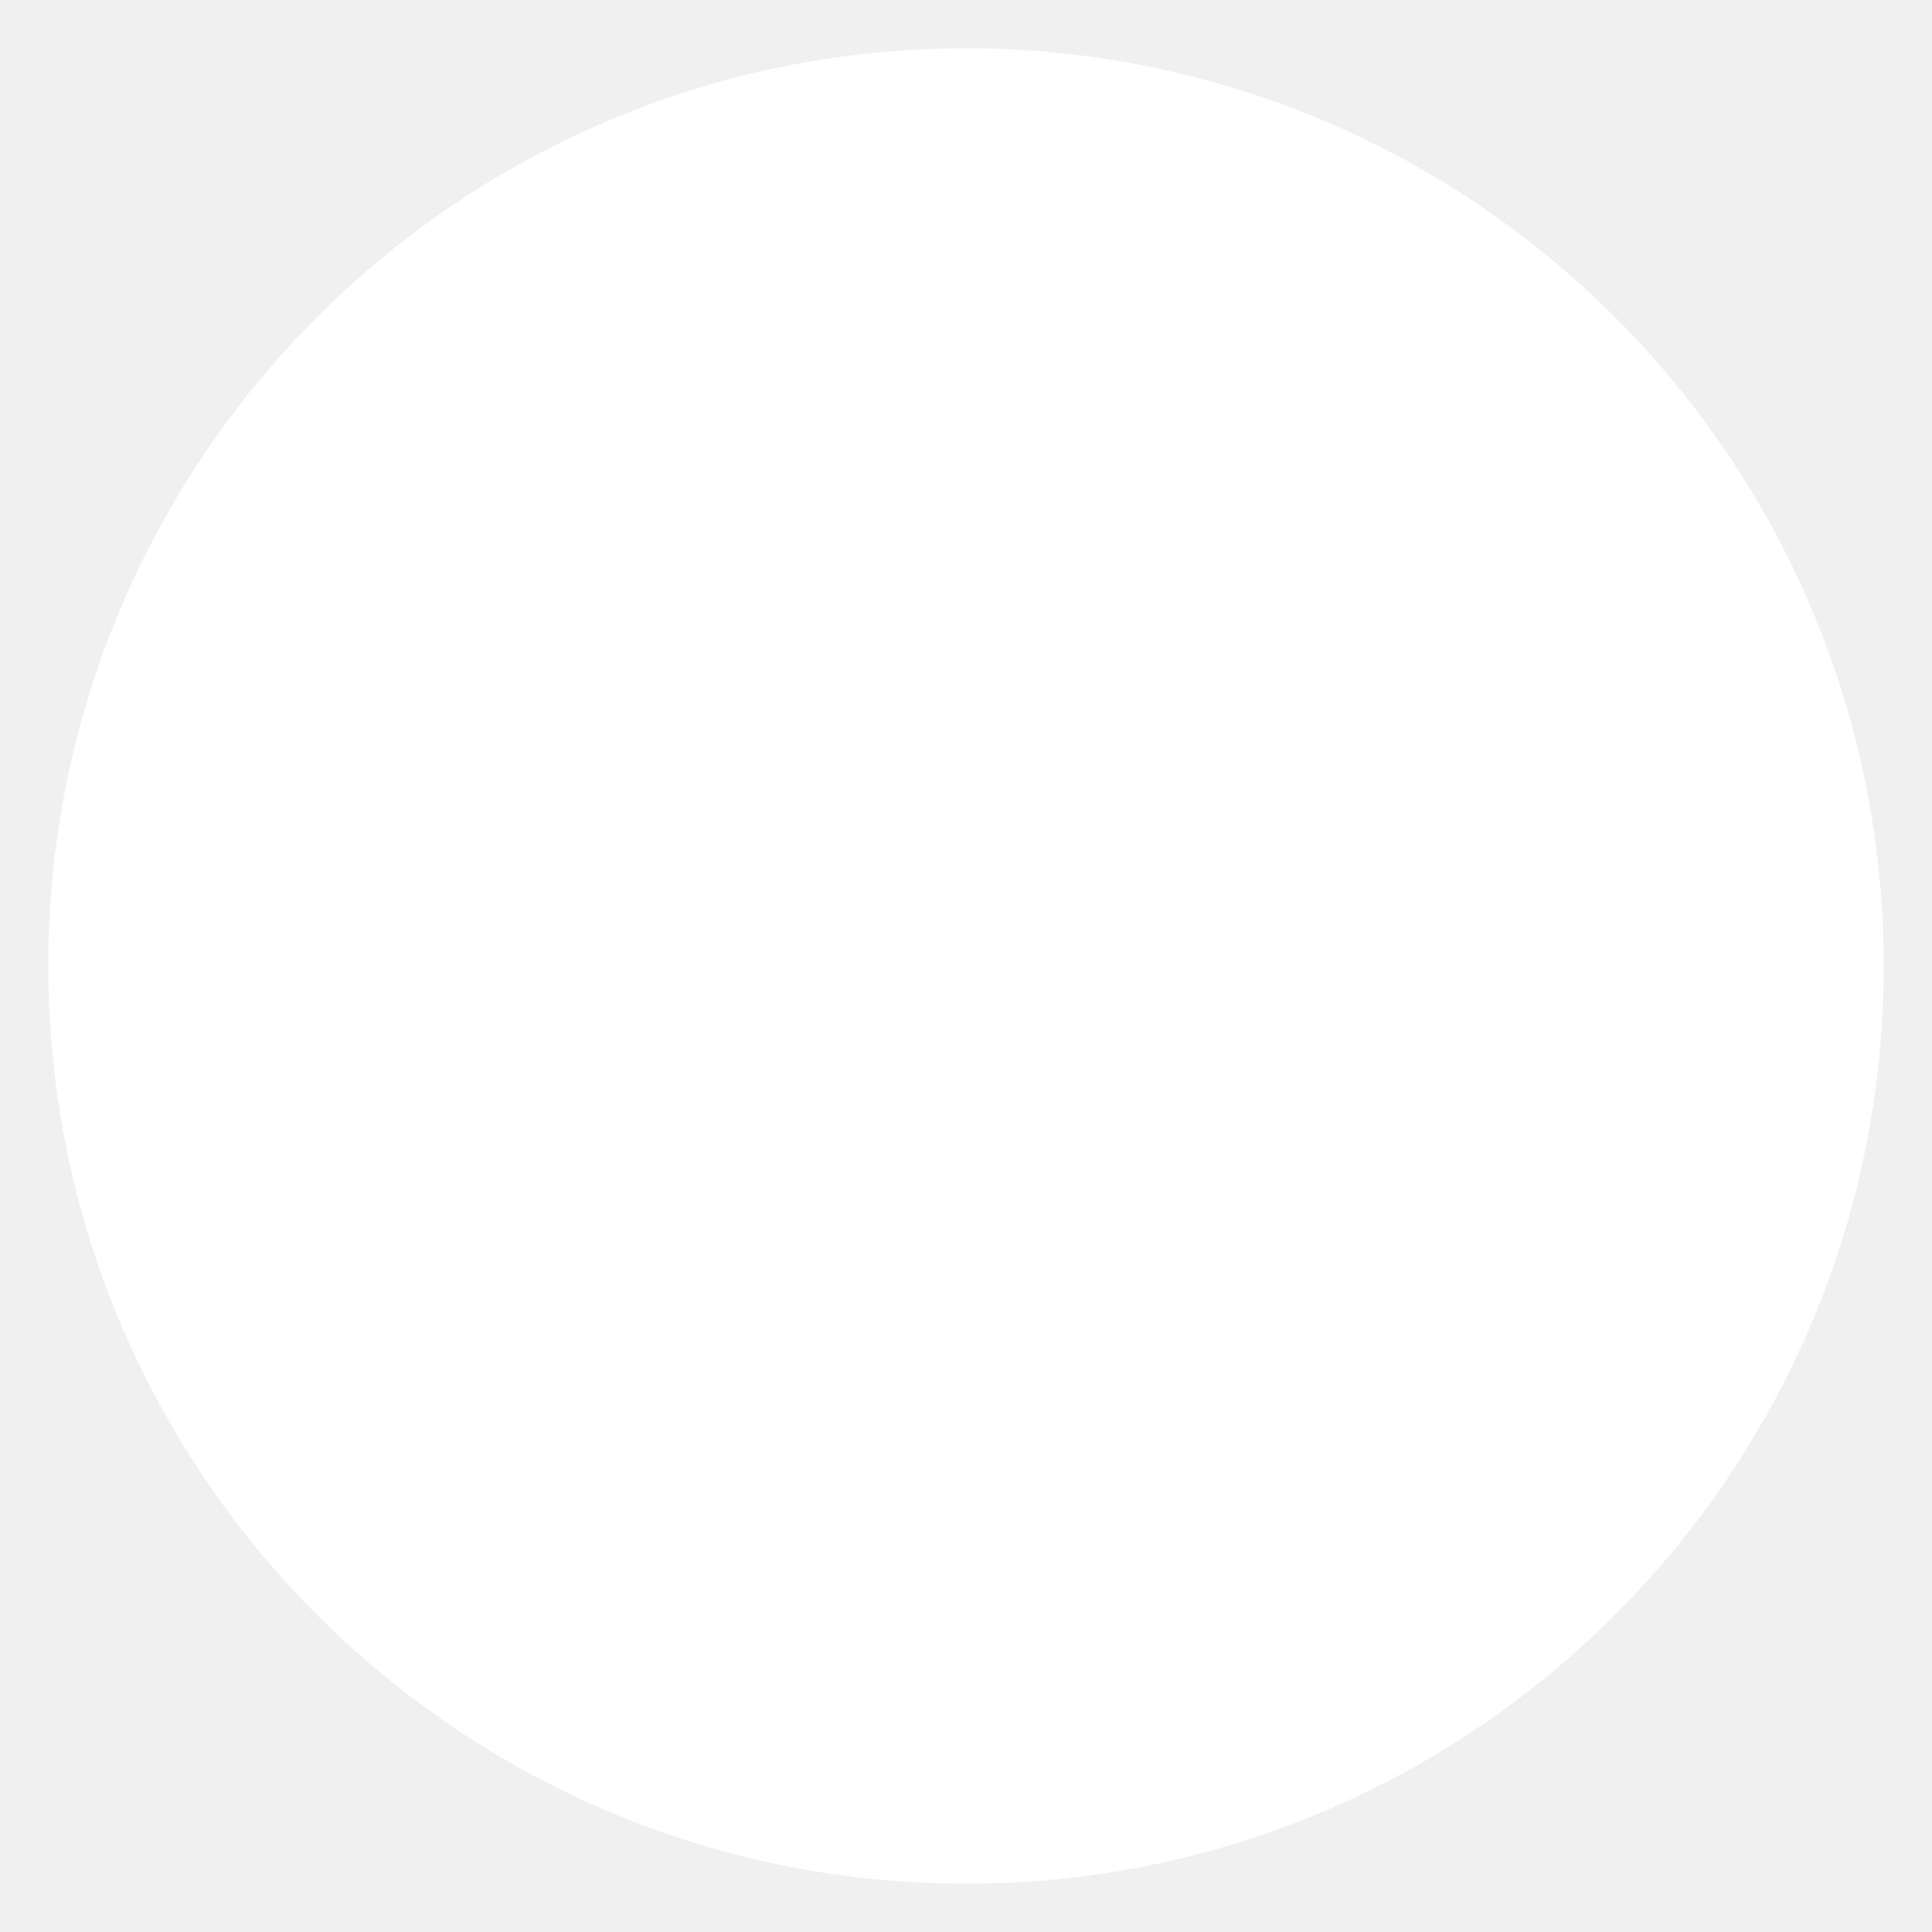
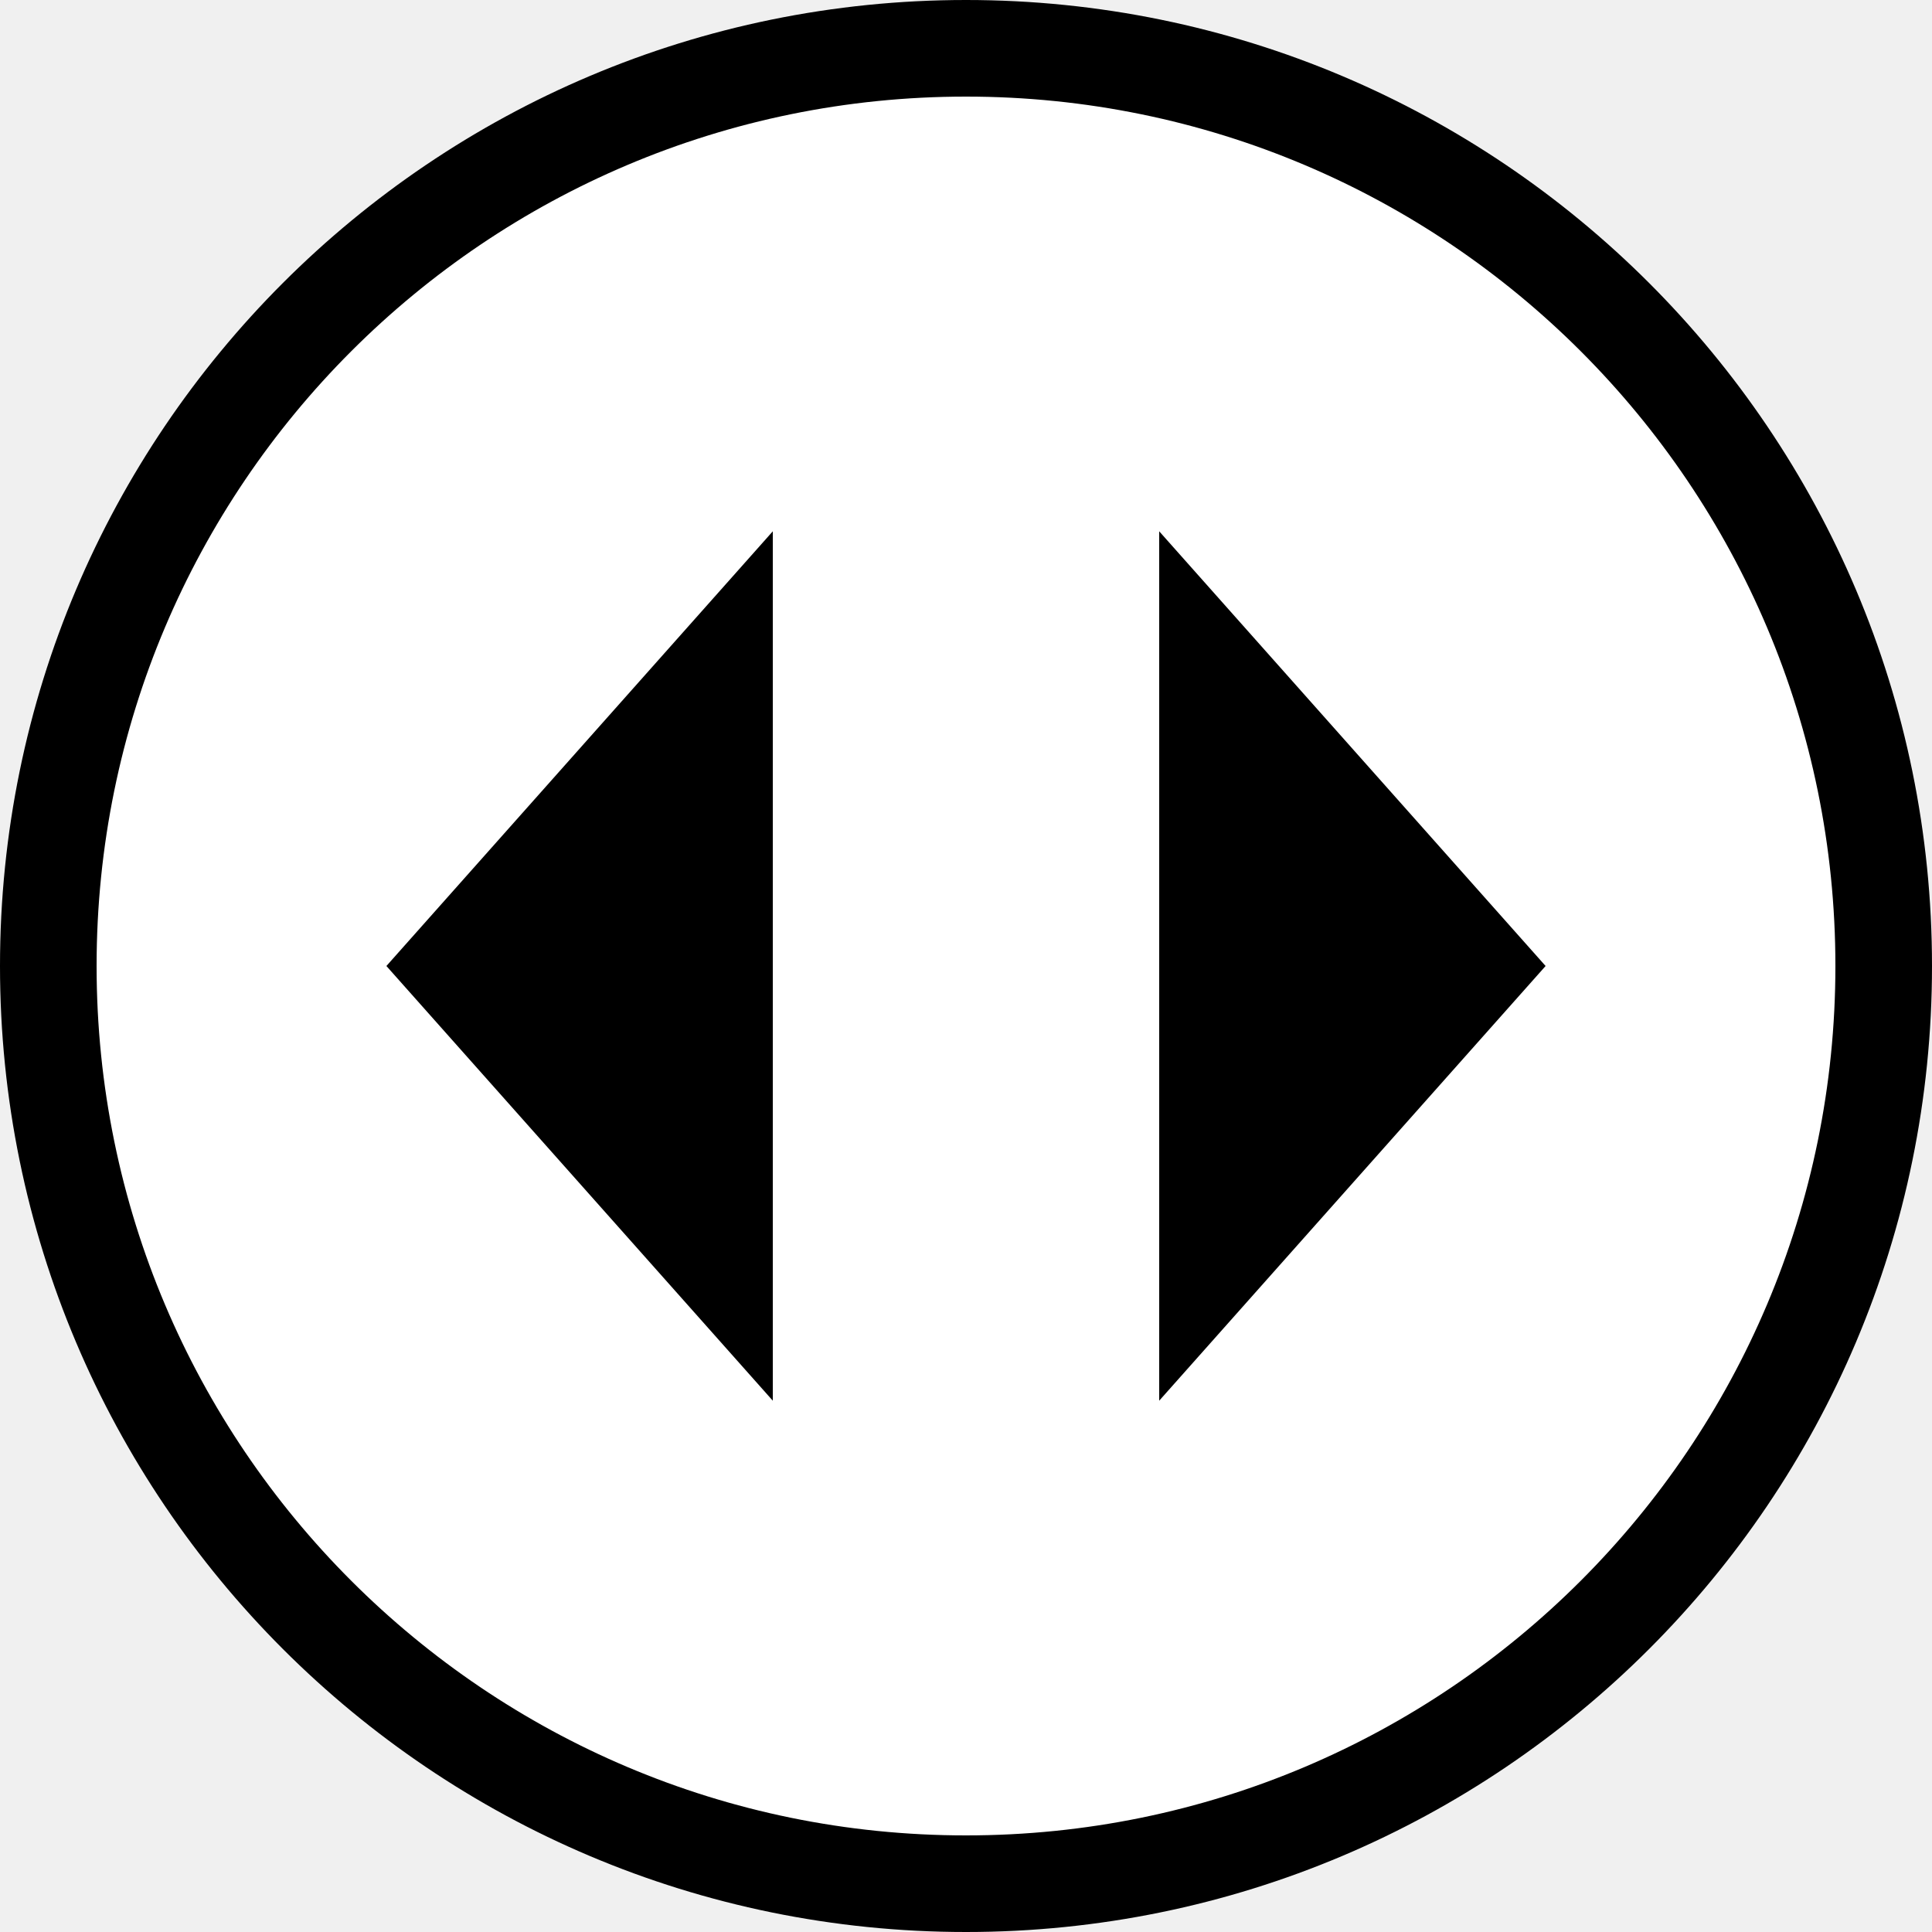
<svg xmlns="http://www.w3.org/2000/svg" viewBox="0 0 40 40" fill="none">
  <rect x="1" y="1" width="38" height="38" rx="19" fill="#fff" />
-   <rect x="1" y="1" width="38" height="38" rx="19" stroke="#currentColor" stroke-width="2" />
-   <path d="m16 11-8 9 8 9v-18Zm16 9-8-9v18l8-9Z" fill="#currentColor" />
+   <rect x="1" y="1" width="38" height="38" rx="19" stroke="currentColor" stroke-width="2" />
+   <path d="m16 11-8 9 8 9v-18Zm16 9-8-9v18l8-9Z" fill="currentColor" />
</svg>
